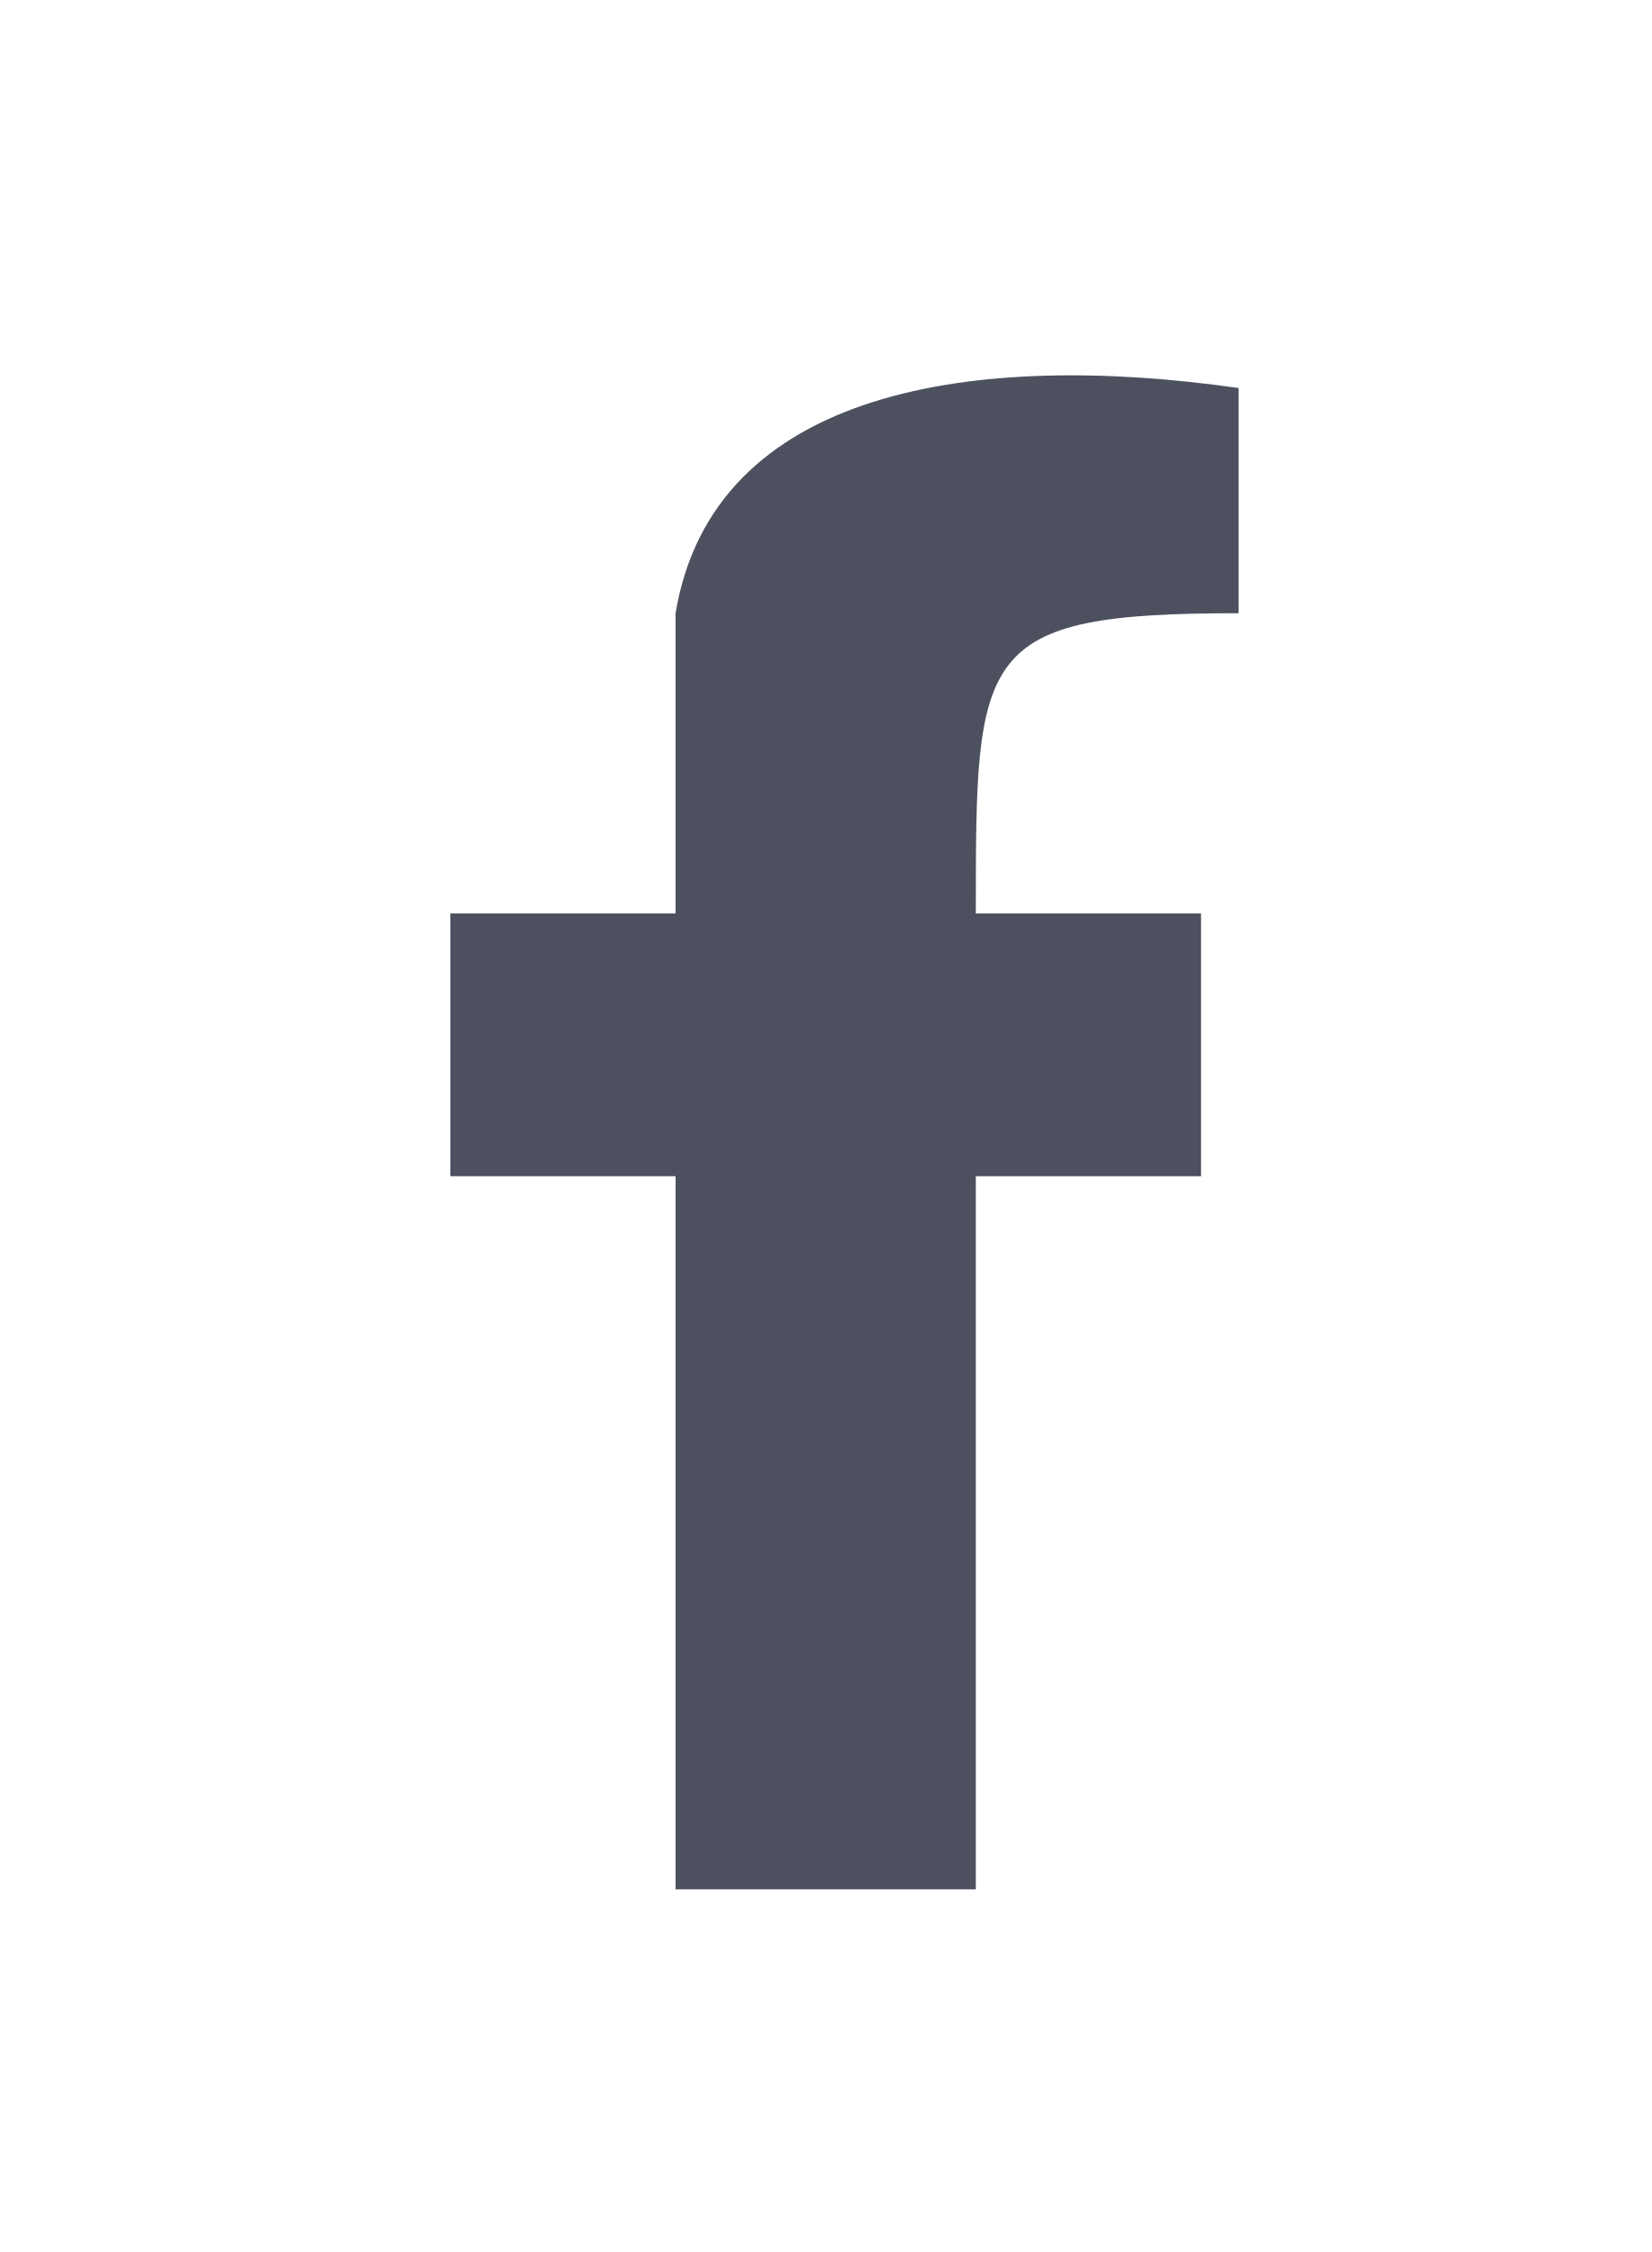
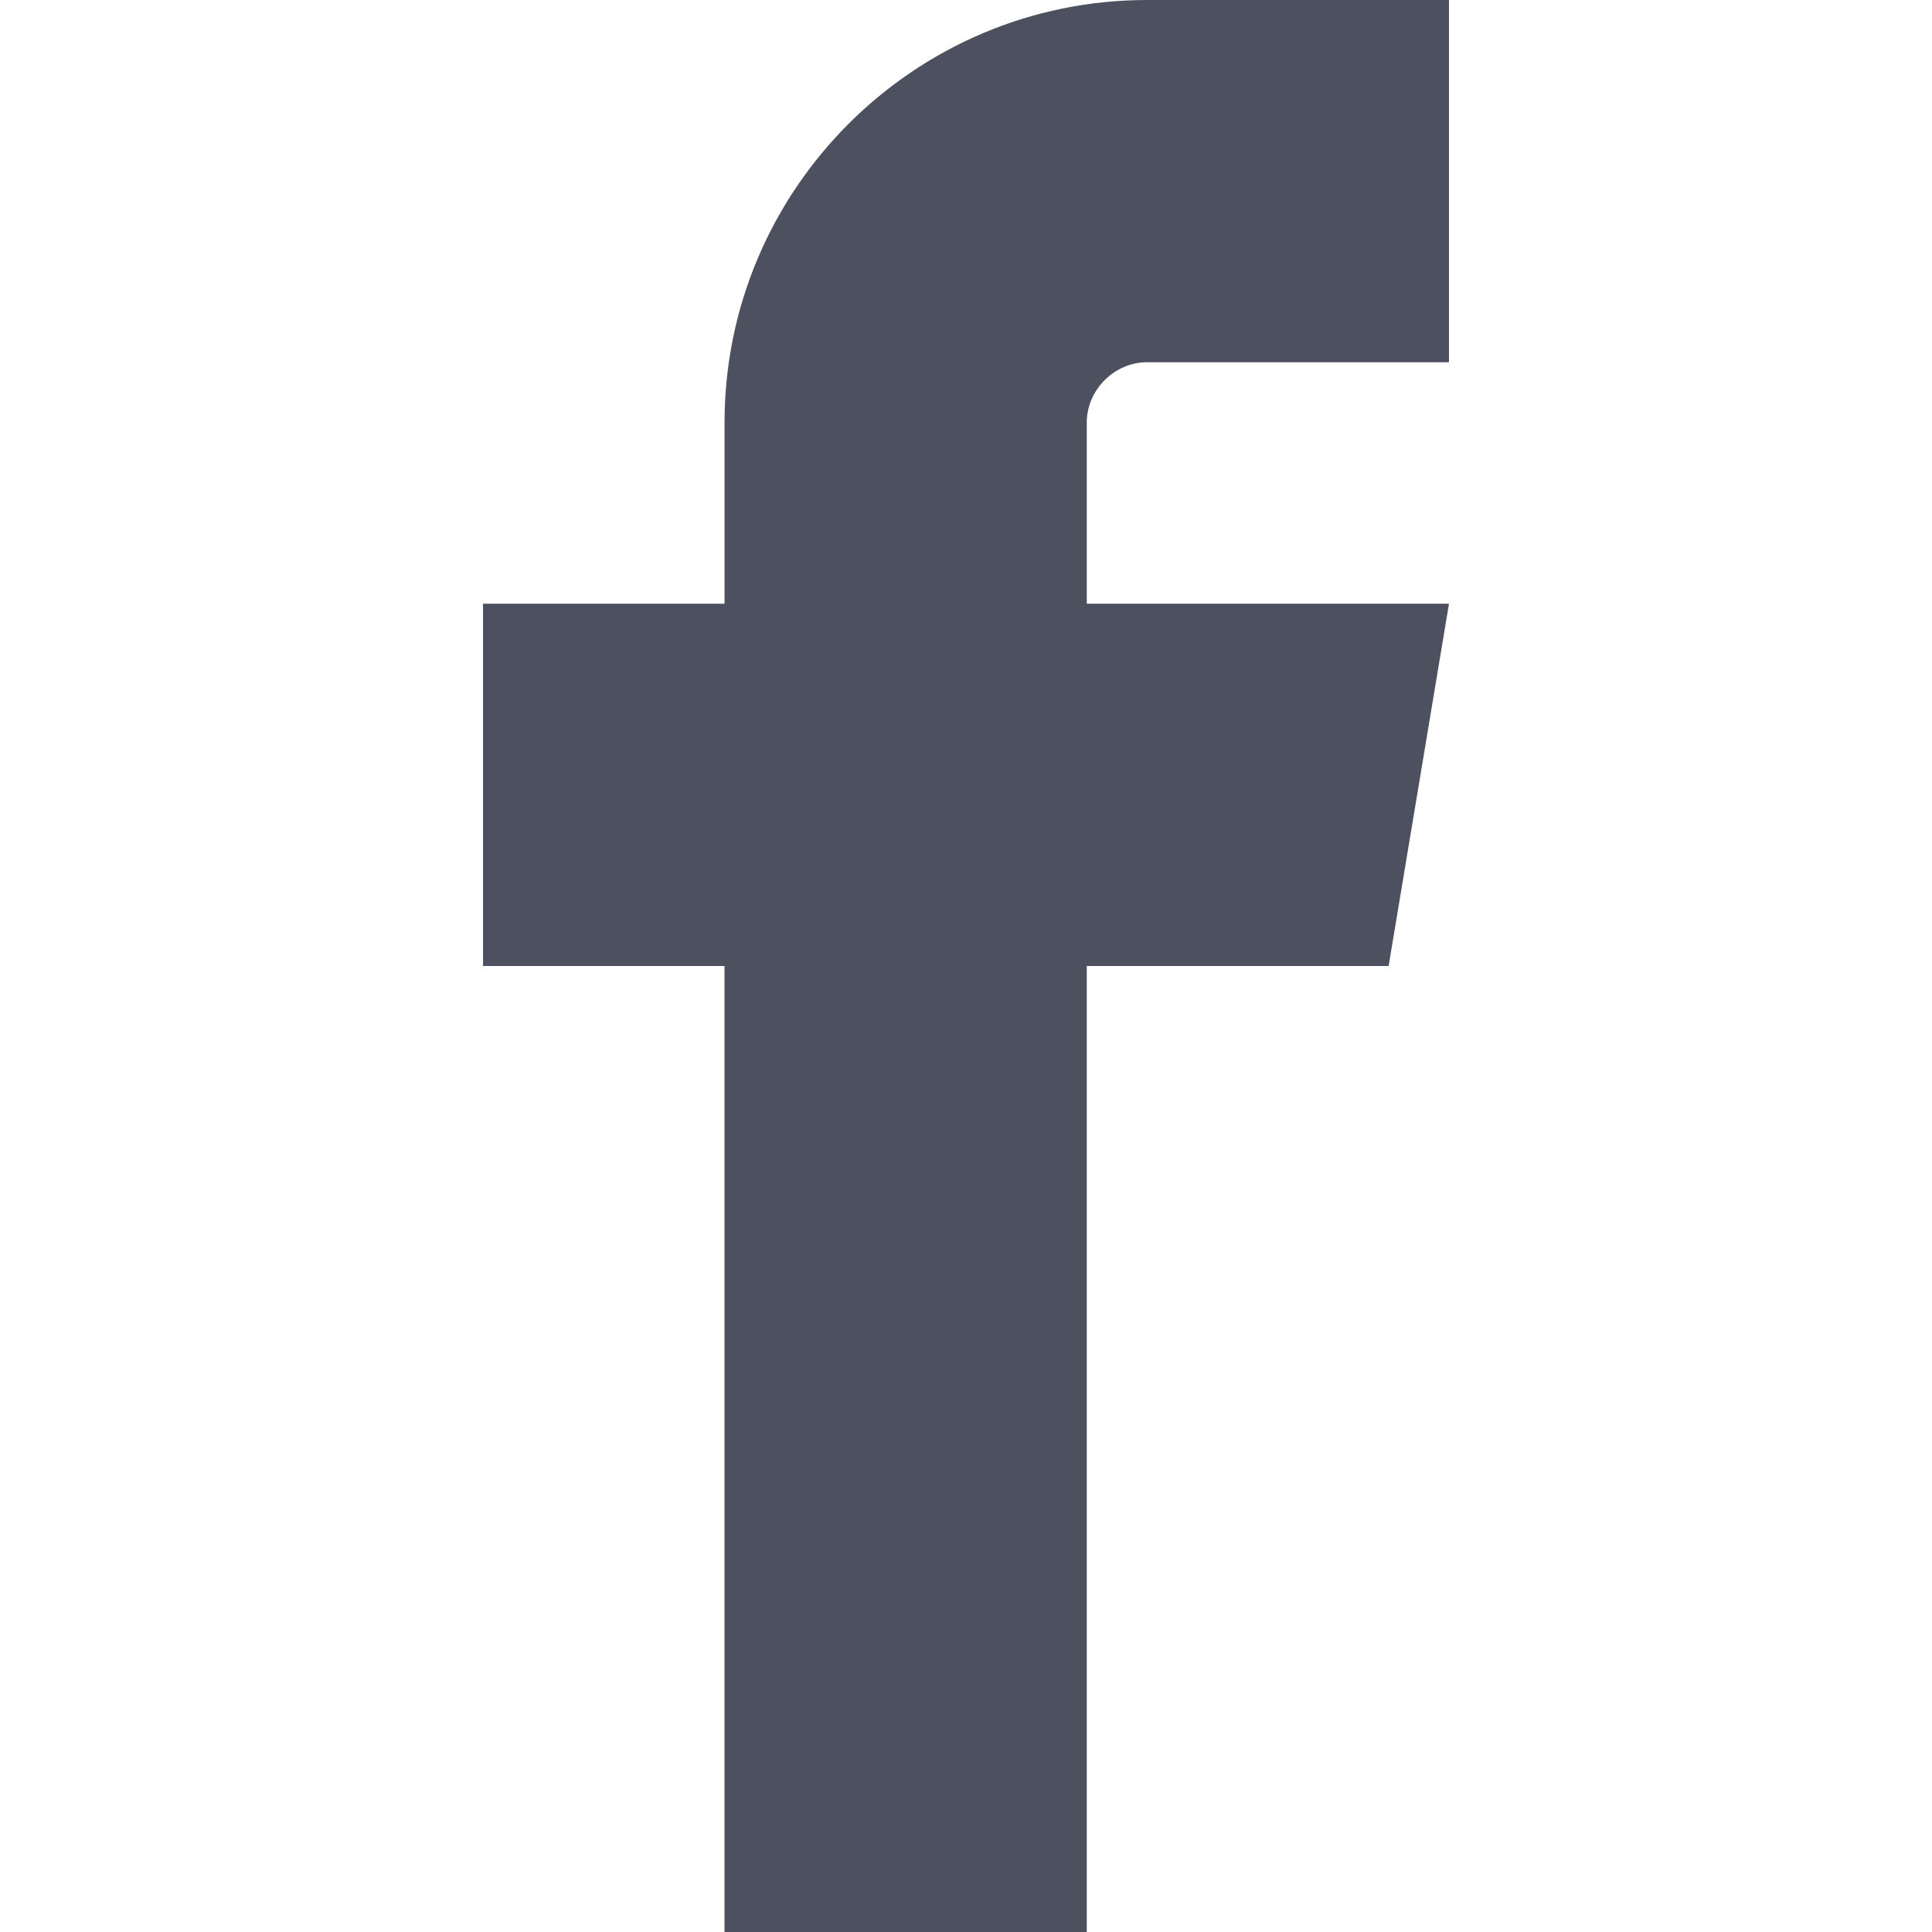
- <svg xmlns="http://www.w3.org/2000/svg" width="22" height="30" viewBox="0 0 22 30" fill="none">
-   <path d="M16.5 8.169V5.169C13 4.669 9.5 5.169 9 8.169V12.169H6V15.669H9V25.169H13V15.669H16V12.169H13C13 8.669 13 8.169 16.5 8.169Z" fill="#4D515F" />
+ <svg xmlns="http://www.w3.org/2000/svg" fill="#4d515f" width="64" height="64" shape-rendering="geometricPrecision" text-rendering="geometricPrecision" image-rendering="optimizeQuality" fill-rule="evenodd" clip-rule="evenodd" viewBox="0 0 640 640">
+   <path d="M380.001 120.001h99.993V0h-99.993c-77.186 0-139.986 62.8-139.986 139.986v60h-80.009V320h79.985v320h120.013V320h99.994l19.996-120.013h-119.99v-60.001c0-10.843 9.154-19.996 19.996-19.996v.012z" />
</svg>
